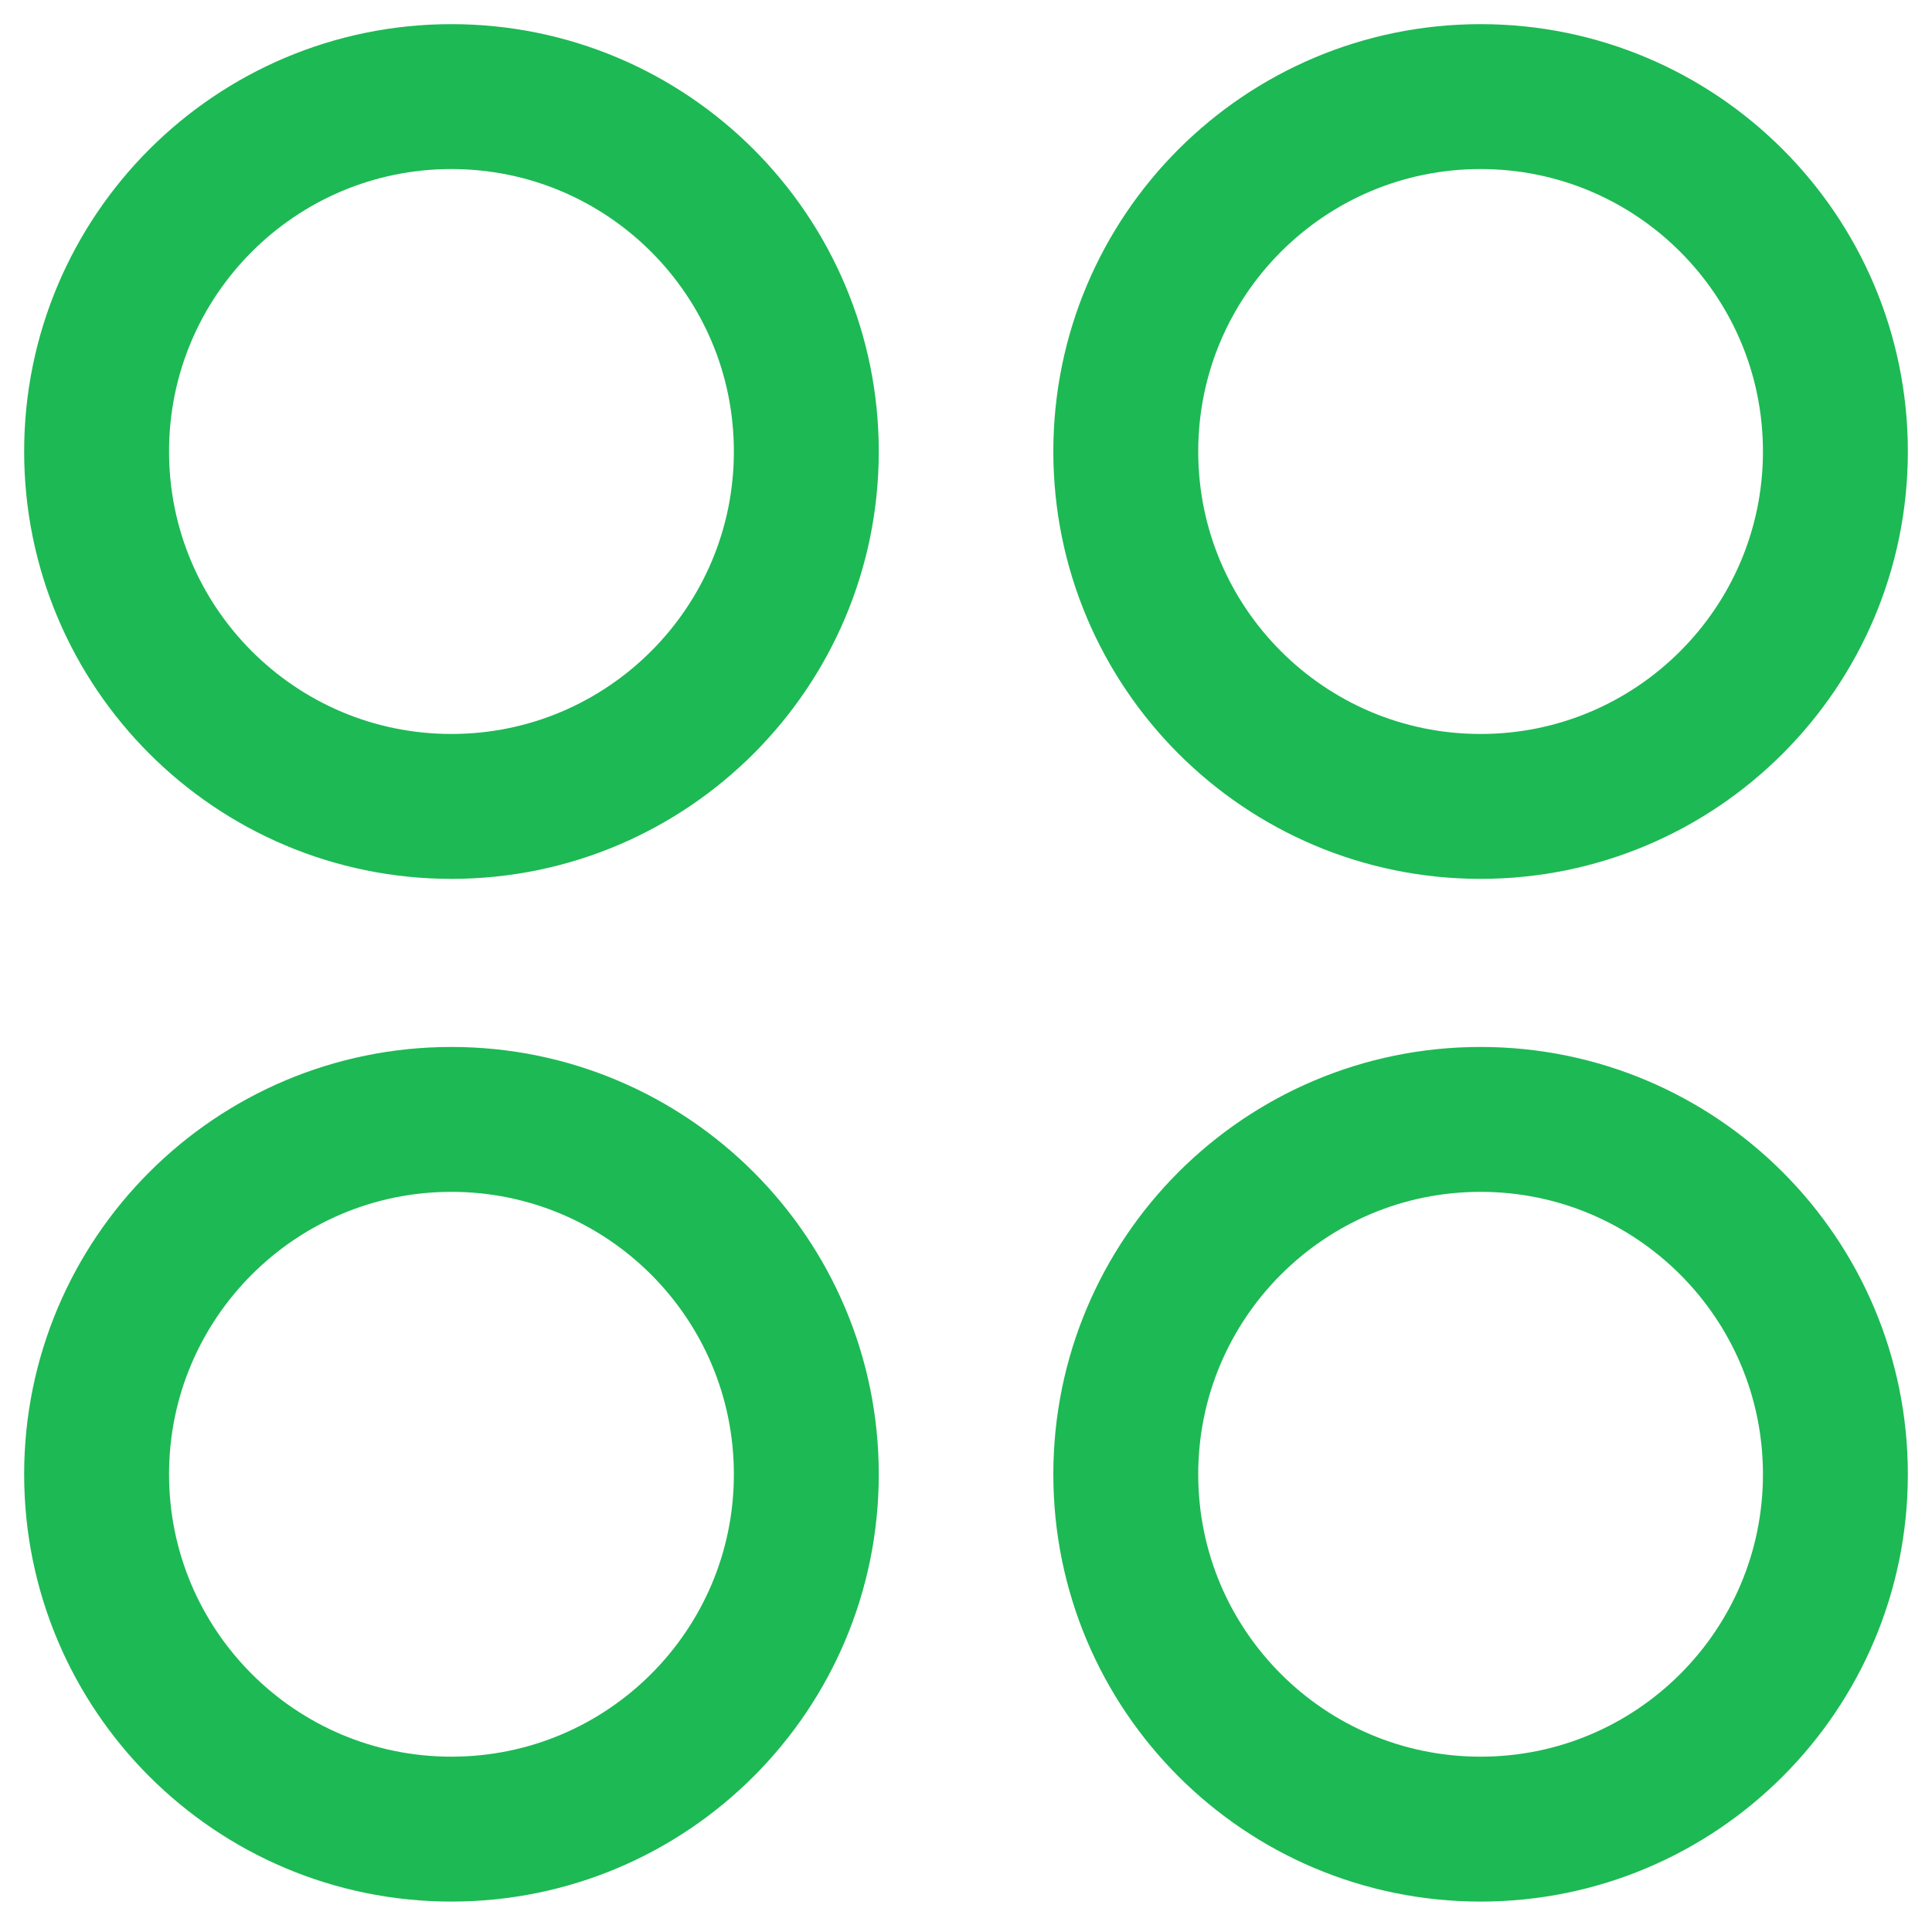
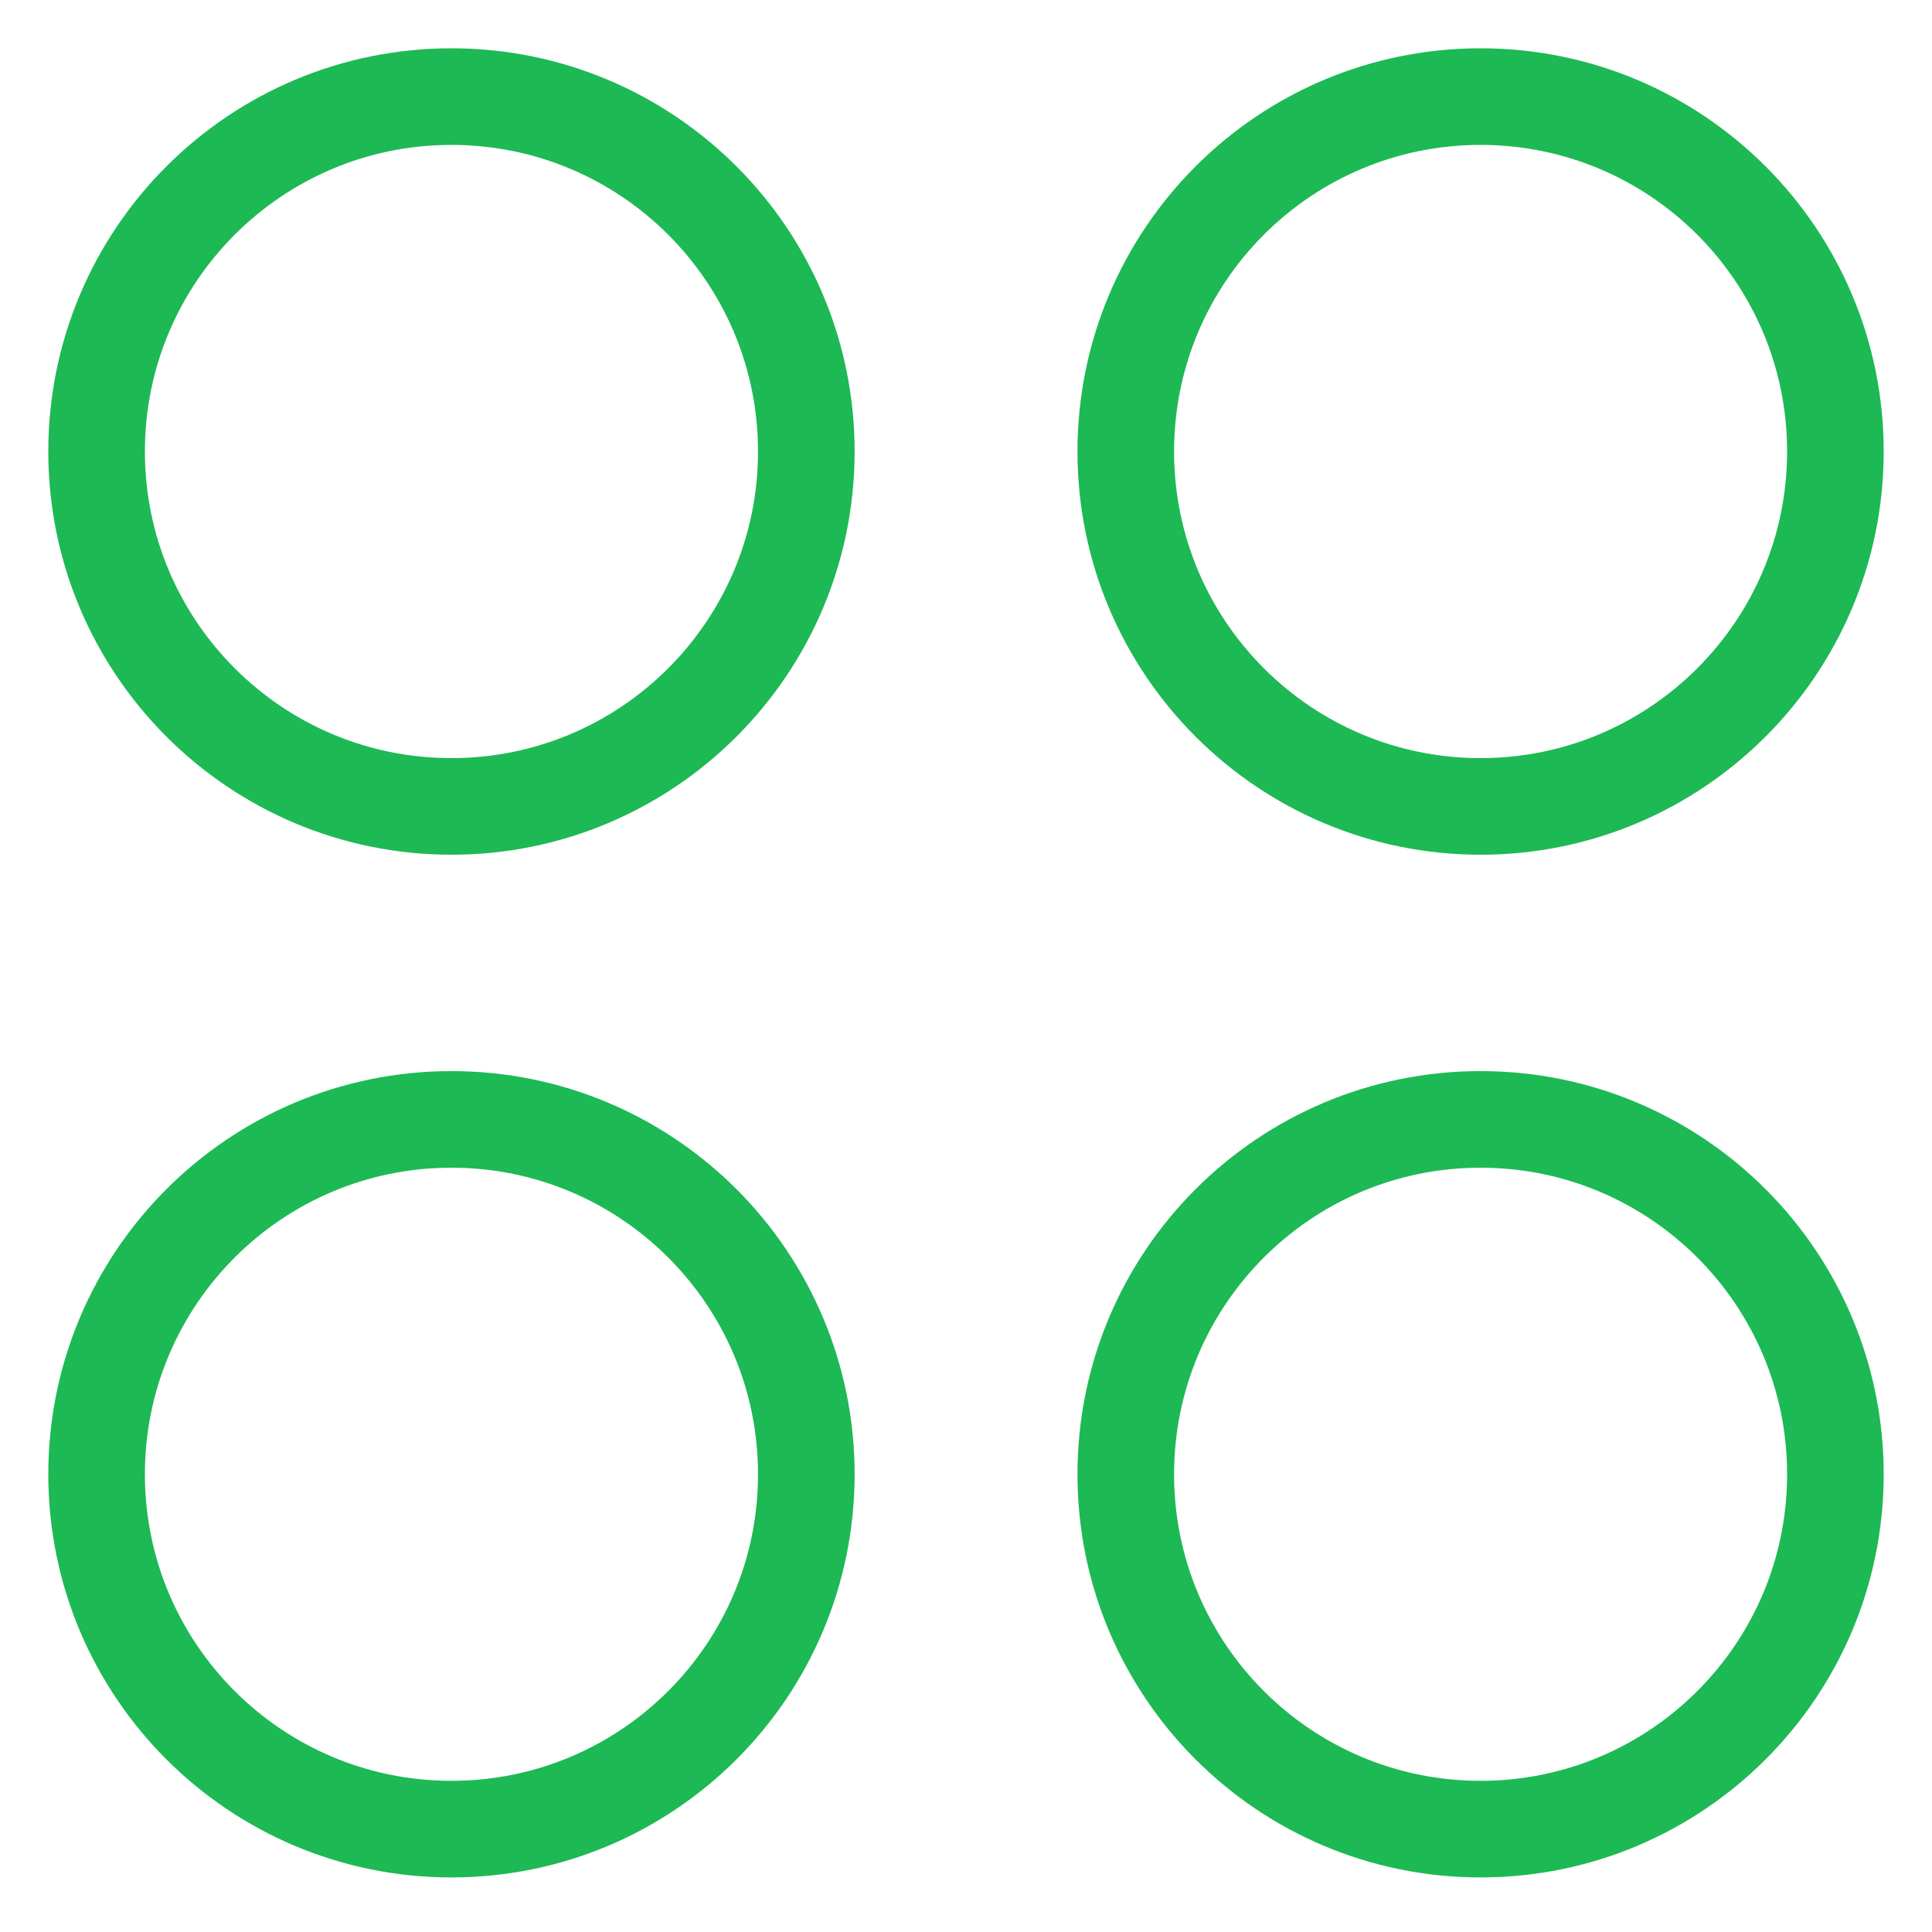
<svg xmlns="http://www.w3.org/2000/svg" width="20" height="20" viewBox="0 0 20 20" fill="none">
-   <path fill-rule="evenodd" clip-rule="evenodd" d="M19 4.674C19 6.702 17.355 8.348 15.327 8.348C13.298 8.348 11.654 6.702 11.654 4.674C11.654 2.645 13.298 1 15.327 1C17.355 1 19 2.645 19 4.674Z" stroke="#1DB954" stroke-width="1.5" stroke-linecap="round" stroke-linejoin="round" />
-   <path fill-rule="evenodd" clip-rule="evenodd" d="M8.347 4.674C8.347 6.702 6.702 8.348 4.673 8.348C2.645 8.348 1 6.702 1 4.674C1 2.645 2.645 1 4.673 1C6.702 1 8.347 2.645 8.347 4.674Z" stroke="#1DB954" stroke-width="1.5" stroke-linecap="round" stroke-linejoin="round" />
-   <path fill-rule="evenodd" clip-rule="evenodd" d="M19 15.262C19 17.291 17.355 18.935 15.327 18.935C13.298 18.935 11.654 17.291 11.654 15.262C11.654 13.233 13.298 11.588 15.327 11.588C17.355 11.588 19 13.233 19 15.262Z" stroke="#1DB954" stroke-width="1.5" stroke-linecap="round" stroke-linejoin="round" />
-   <path fill-rule="evenodd" clip-rule="evenodd" d="M8.347 15.262C8.347 17.291 6.702 18.935 4.673 18.935C2.645 18.935 1 17.291 1 15.262C1 13.233 2.645 11.588 4.673 11.588C6.702 11.588 8.347 13.233 8.347 15.262Z" stroke="#1DB954" stroke-width="1.5" stroke-linecap="round" stroke-linejoin="round" />
+   <path fill-rule="evenodd" clip-rule="evenodd" d="M19 4.674C19 6.702 17.355 8.348 15.327 8.348C13.298 8.348 11.654 6.702 11.654 4.674C11.654 2.645 13.298 1 15.327 1C17.355 1 19 2.645 19 4.674Z" stroke="#1DB954" strokeWidth="1.5" stroke-linecap="round" stroke-linejoin="round" />
+   <path fill-rule="evenodd" clip-rule="evenodd" d="M8.347 4.674C8.347 6.702 6.702 8.348 4.673 8.348C2.645 8.348 1 6.702 1 4.674C1 2.645 2.645 1 4.673 1C6.702 1 8.347 2.645 8.347 4.674Z" stroke="#1DB954" strokeWidth="1.5" stroke-linecap="round" stroke-linejoin="round" />
+   <path fill-rule="evenodd" clip-rule="evenodd" d="M19 15.262C19 17.291 17.355 18.935 15.327 18.935C13.298 18.935 11.654 17.291 11.654 15.262C11.654 13.233 13.298 11.588 15.327 11.588C17.355 11.588 19 13.233 19 15.262Z" stroke="#1DB954" strokeWidth="1.5" stroke-linecap="round" stroke-linejoin="round" />
+   <path fill-rule="evenodd" clip-rule="evenodd" d="M8.347 15.262C8.347 17.291 6.702 18.935 4.673 18.935C2.645 18.935 1 17.291 1 15.262C1 13.233 2.645 11.588 4.673 11.588C6.702 11.588 8.347 13.233 8.347 15.262Z" stroke="#1DB954" strokeWidth="1.5" stroke-linecap="round" stroke-linejoin="round" />
</svg>
